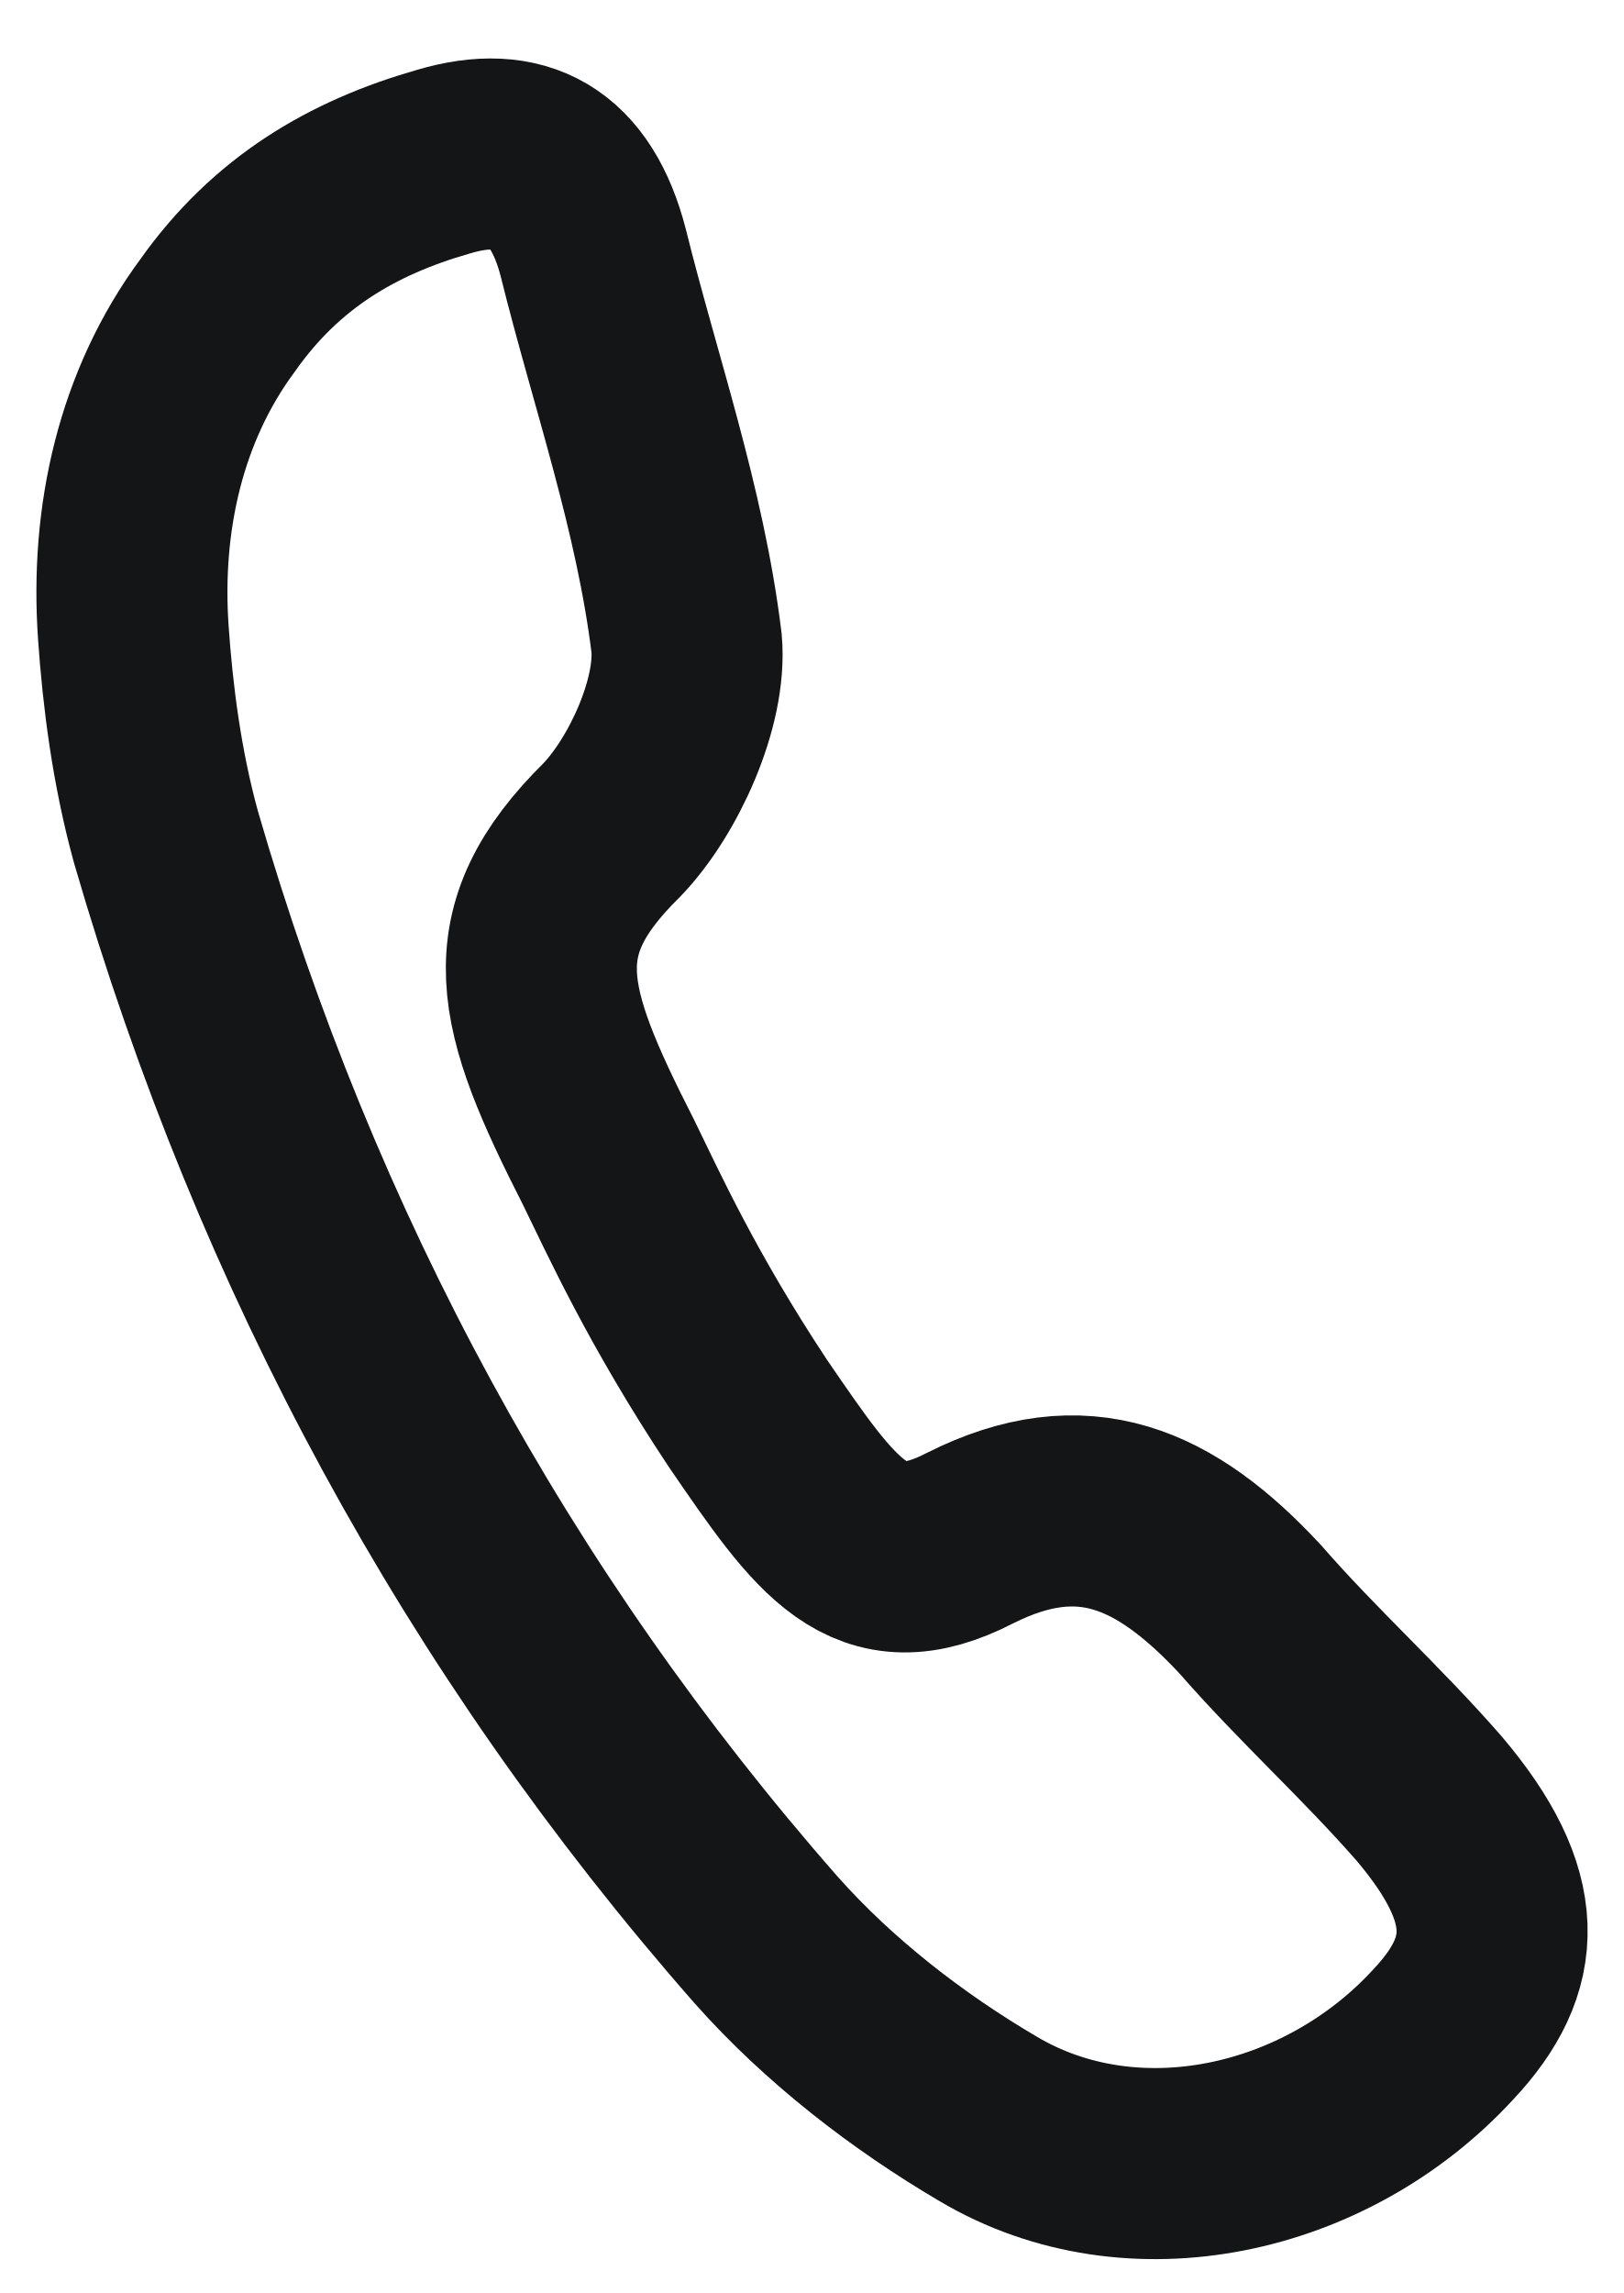
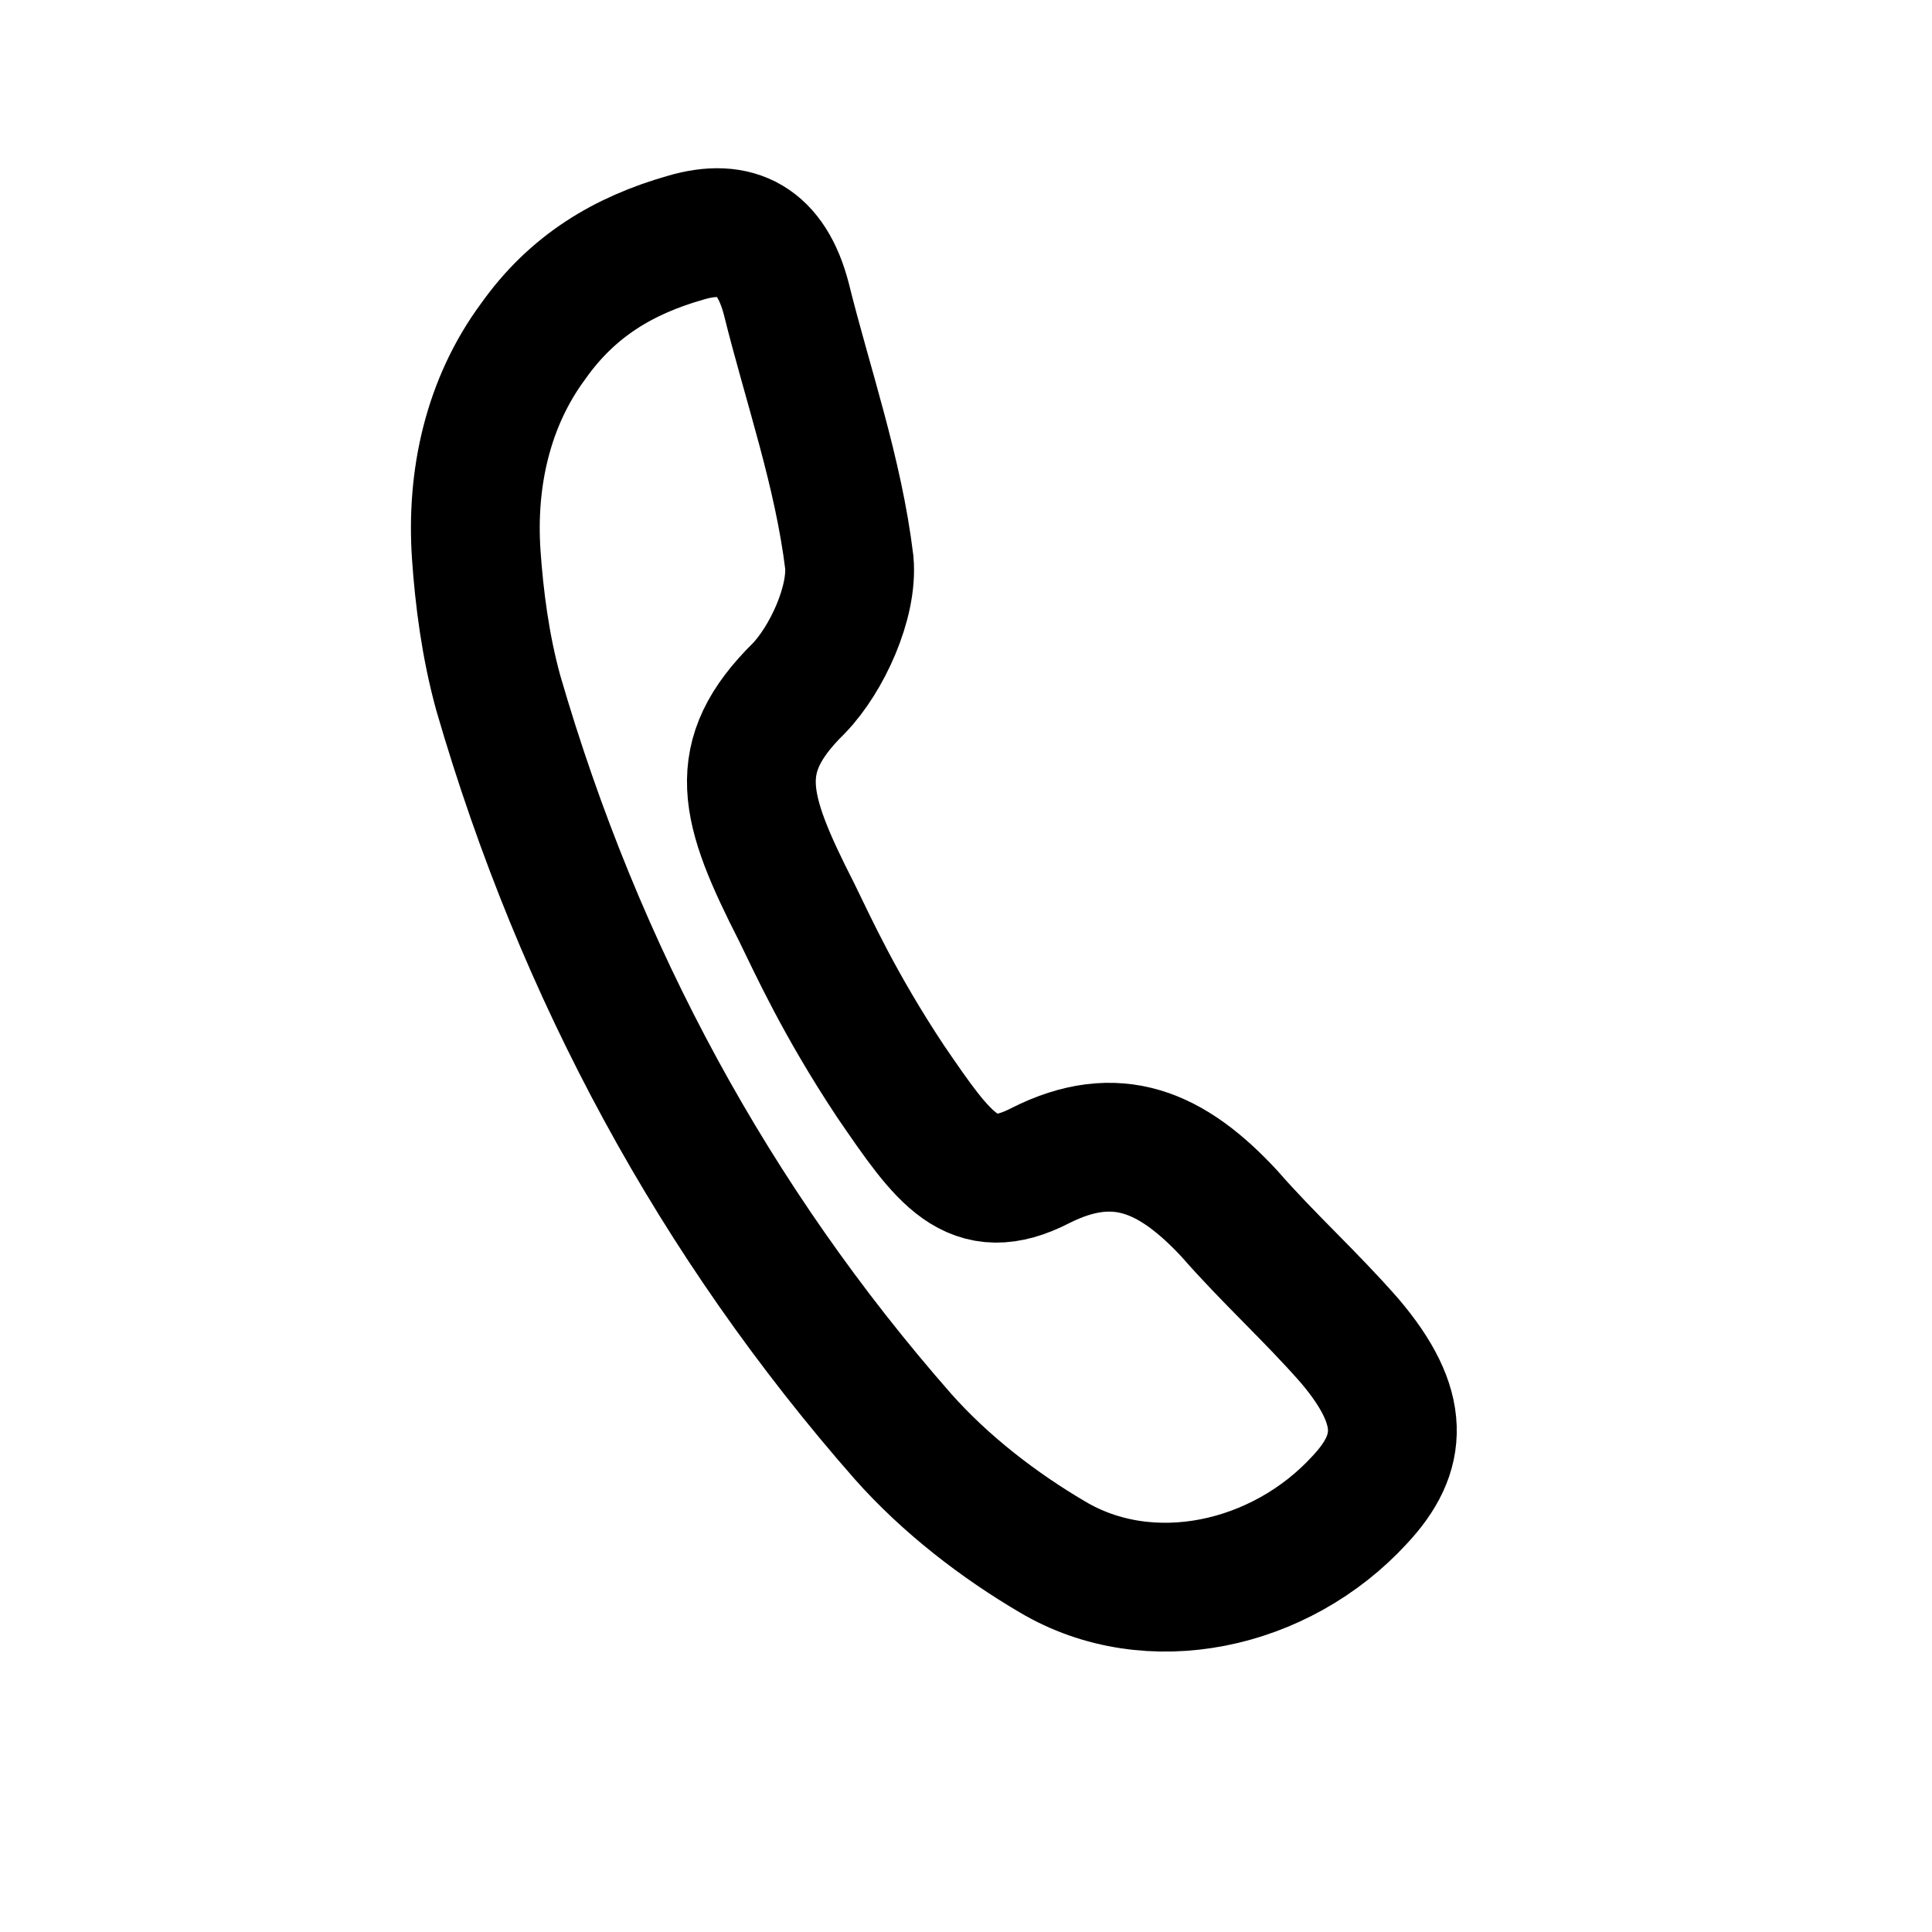
- <svg xmlns="http://www.w3.org/2000/svg" width="17" height="24" viewBox="0 0 17 24" fill="none">
-   <path d="M1.396 6.624C1.312 5.426 1.578 4.246 2.281 3.297C2.891 2.436 3.685 1.966 4.643 1.692C5.449 1.452 5.977 1.746 6.21 2.642C6.542 3.982 7.016 5.322 7.188 6.734C7.243 7.355 6.841 8.233 6.406 8.686C5.316 9.759 5.543 10.54 6.37 12.164C6.627 12.688 7.034 13.593 7.829 14.792C8.656 15.999 9.094 16.647 10.157 16.098C11.338 15.504 12.198 15.886 13.089 16.844C13.693 17.537 14.357 18.132 14.961 18.824C15.834 19.854 15.795 20.564 15.112 21.291C13.883 22.631 11.854 23.074 10.344 22.177C9.511 21.688 8.68 21.049 8.019 20.303C5.105 16.983 3.003 13.121 1.738 8.763C1.535 8.027 1.442 7.281 1.396 6.624Z" stroke="#141517" stroke-width="2" stroke-miterlimit="10" />
+ <svg xmlns="http://www.w3.org/2000/svg" width="30" height="30" viewBox="0 0 30 30" fill="none">
+   <path d="M7.396 8.624C7.312 7.426 7.578 6.246 8.281 5.297C8.891 4.436 9.685 3.966 10.643 3.692C11.449 3.453 11.977 3.746 12.21 4.642C12.542 5.982 13.016 7.322 13.188 8.734C13.243 9.355 12.841 10.233 12.406 10.686C11.316 11.759 11.543 12.54 12.37 14.164C12.627 14.688 13.034 15.593 13.829 16.792C14.656 17.999 15.094 18.647 16.157 18.098C17.338 17.503 18.198 17.886 19.089 18.844C19.693 19.537 20.357 20.132 20.961 20.824C21.834 21.854 21.795 22.564 21.112 23.291C19.883 24.631 17.854 25.074 16.344 24.177C15.511 23.688 14.68 23.049 14.019 22.303C11.105 18.983 9.003 15.121 7.738 10.763C7.535 10.027 7.442 9.281 7.396 8.624Z" stroke="currentColor" stroke-width="2" stroke-miterlimit="10" />
</svg>
